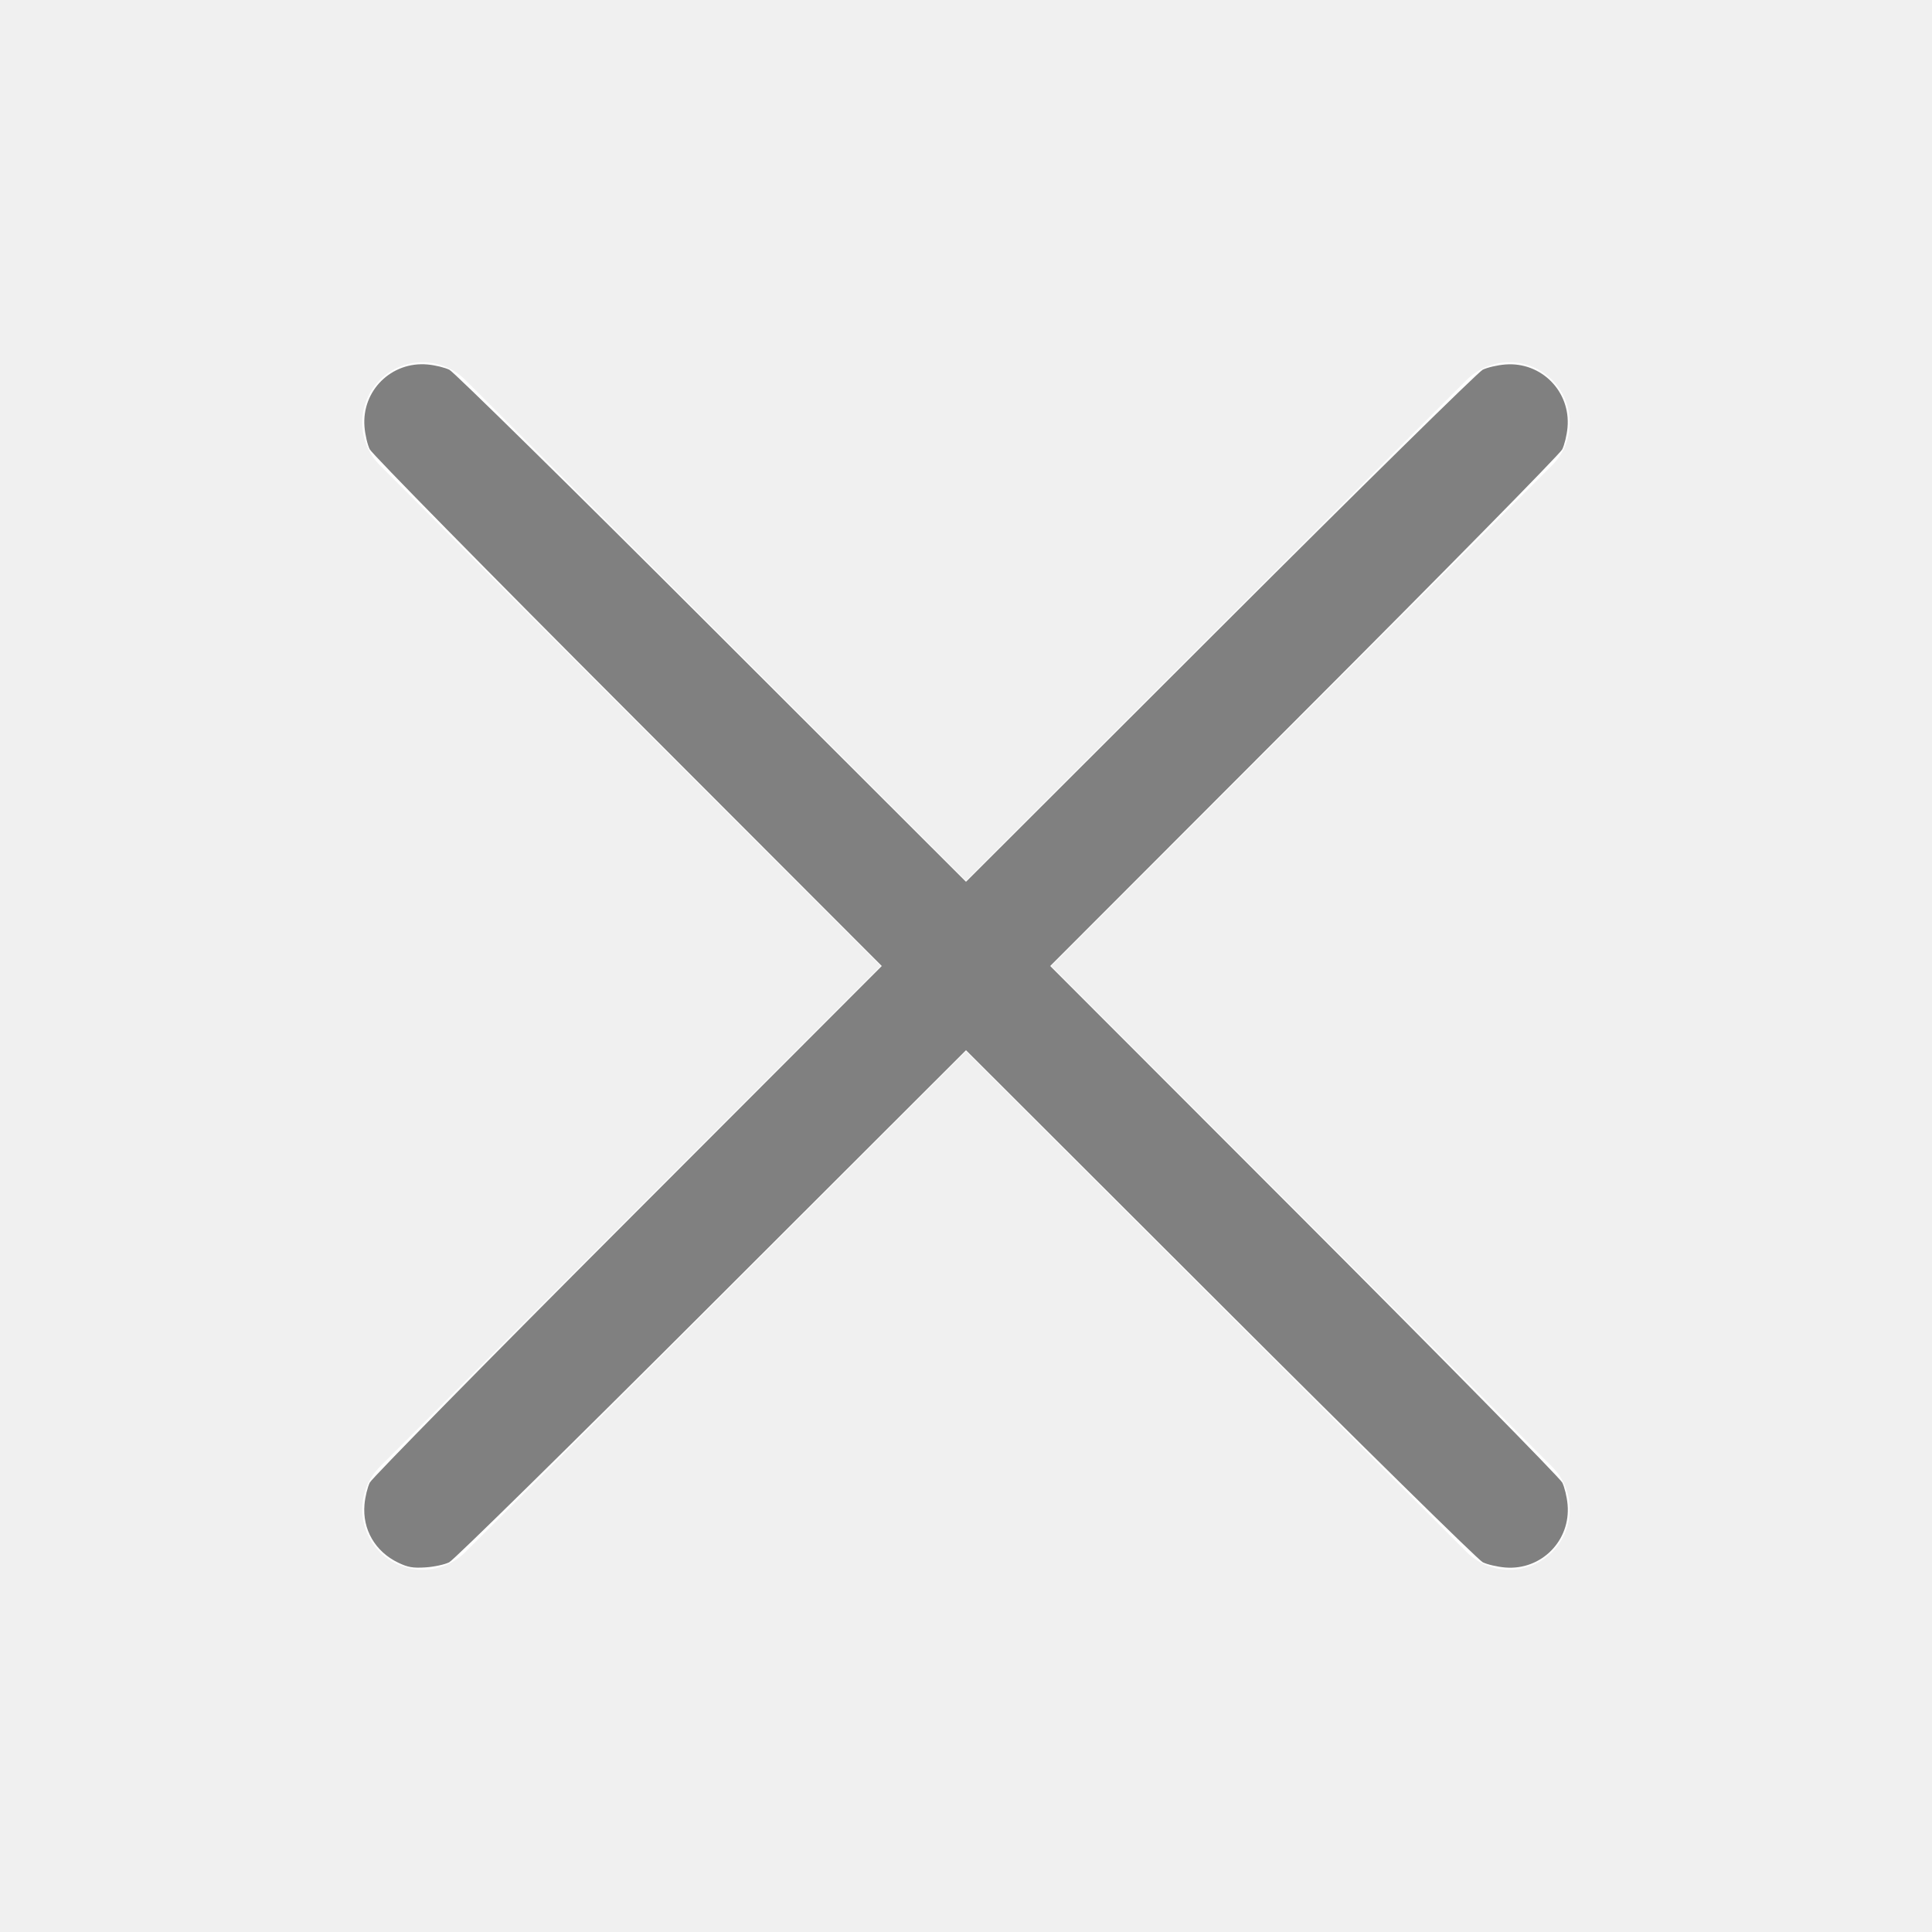
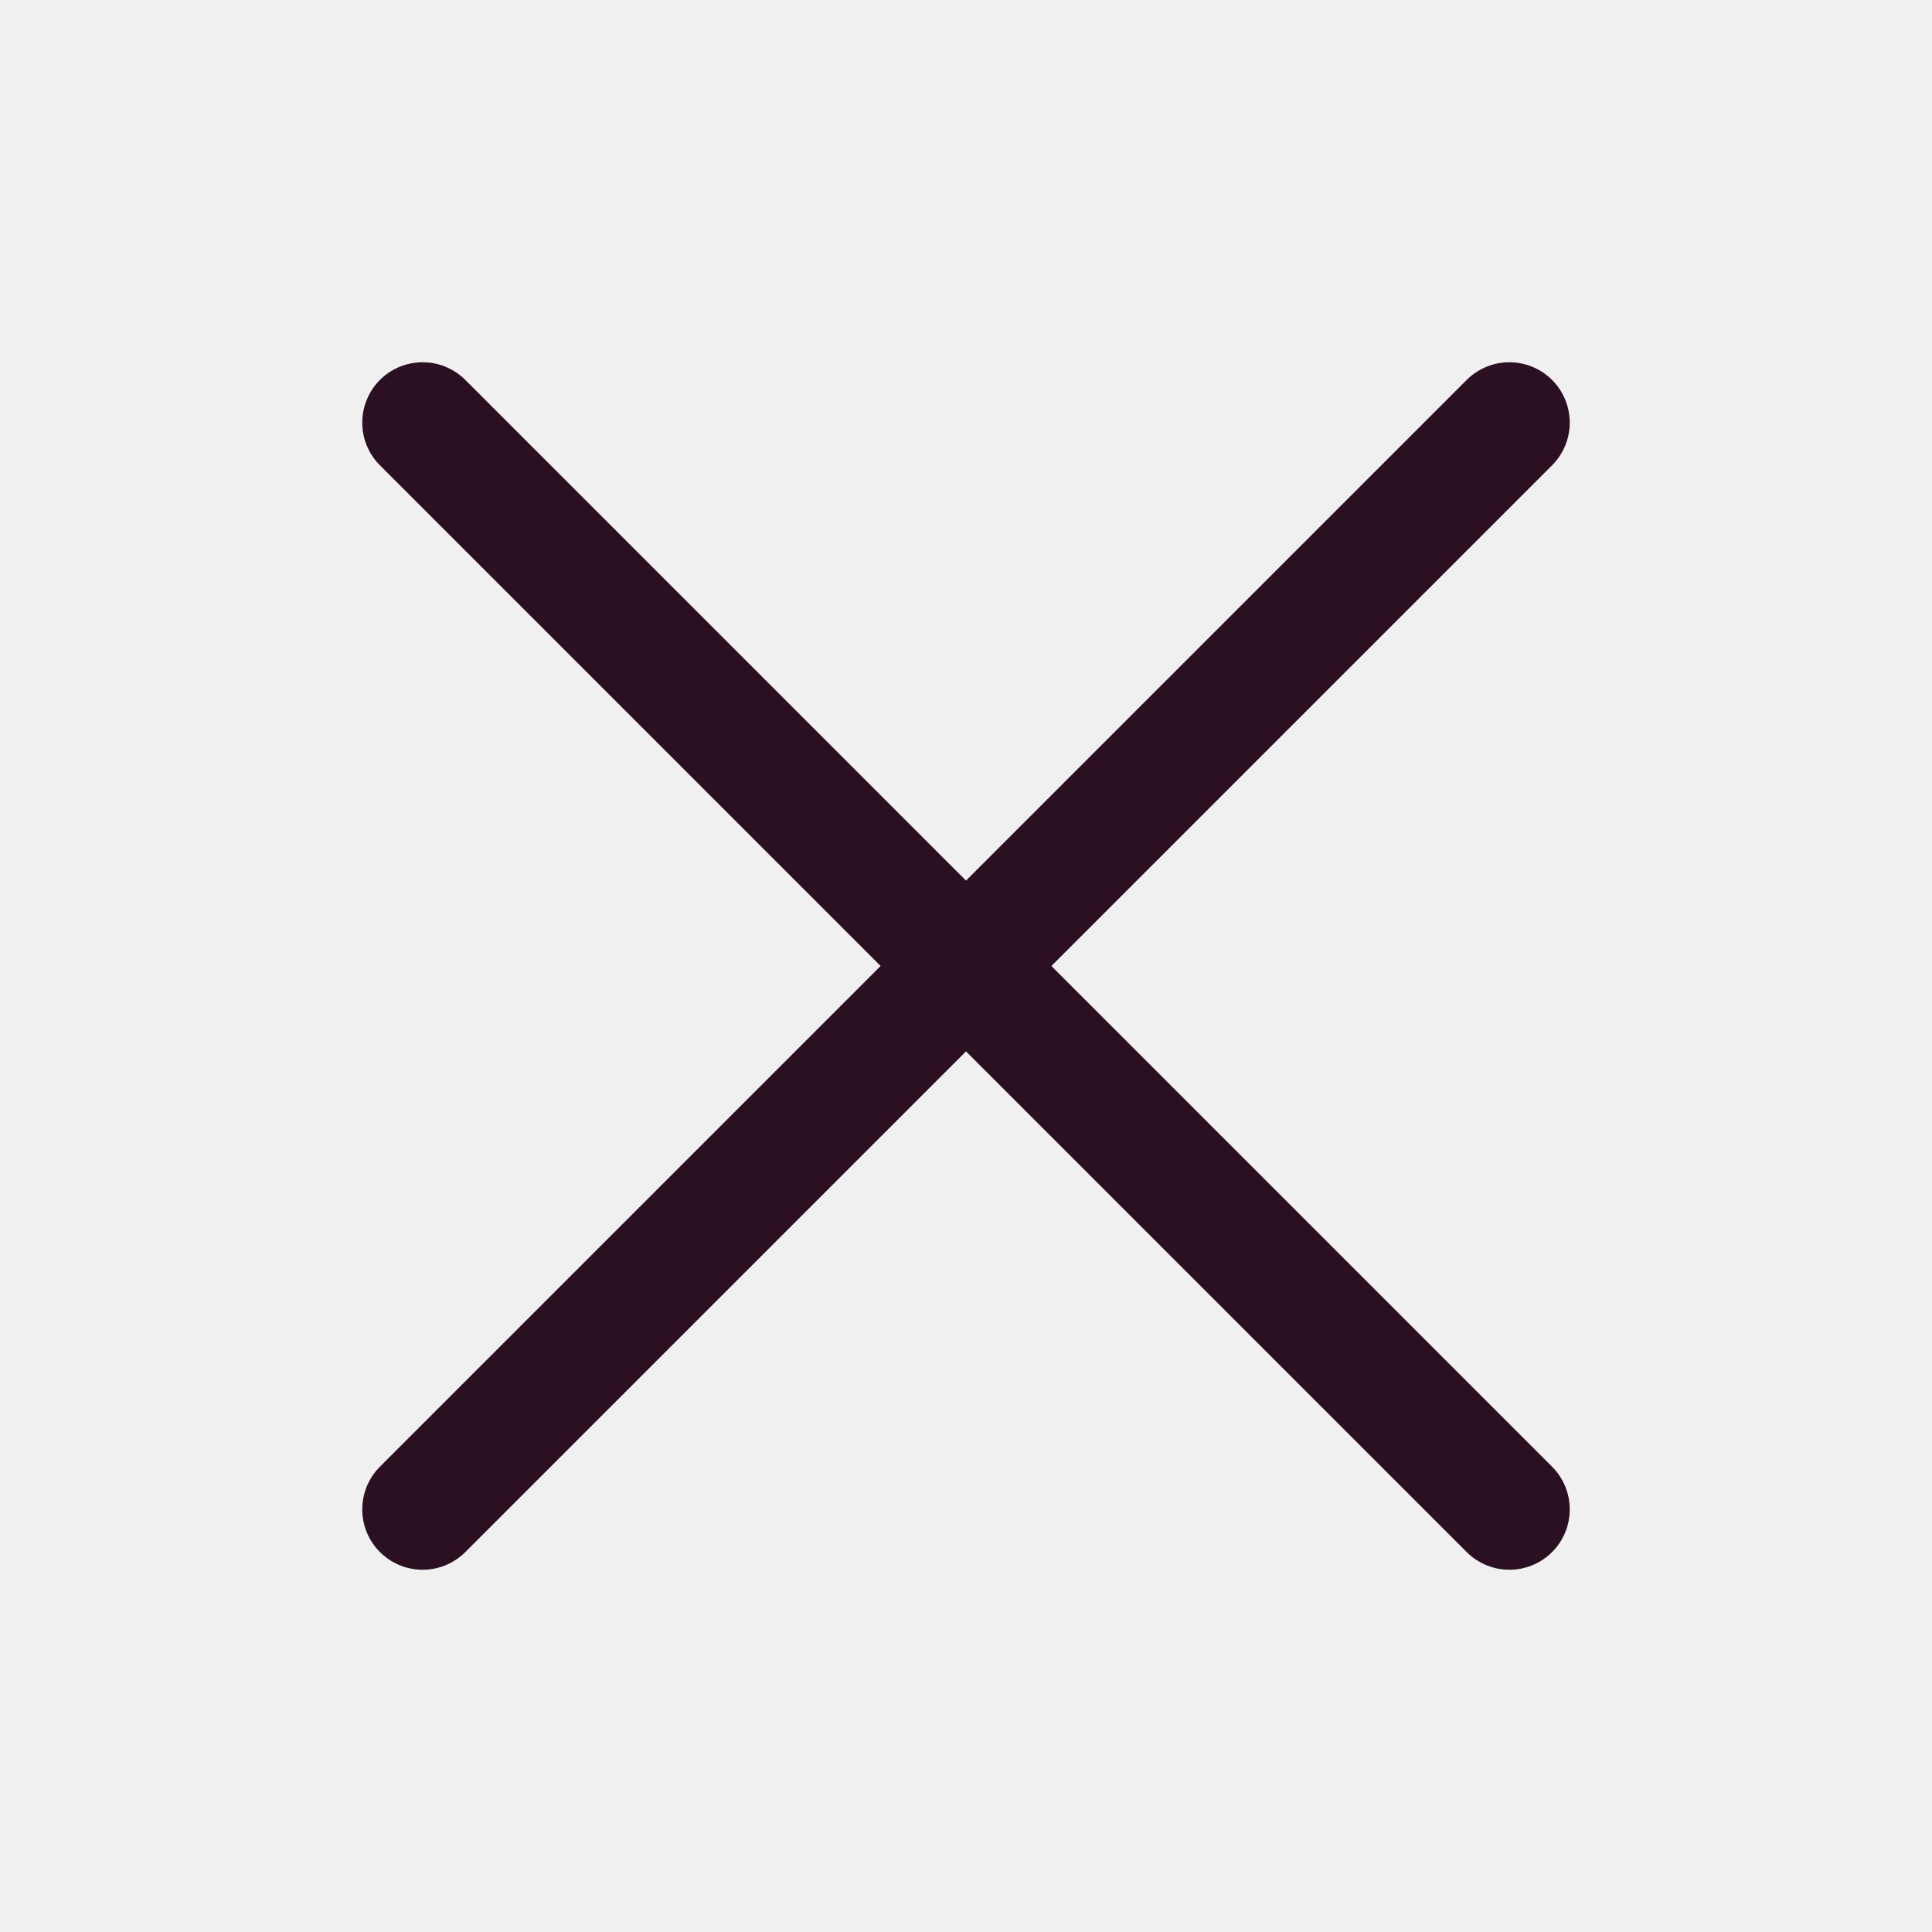
- <svg xmlns="http://www.w3.org/2000/svg" viewBox="0 0 32 32" fill="white" version="1.1" id="svg2">
-   <defs id="defs1">
-     <style id="style1">.cls-1{fill:white;stroke:#fff;stroke-linecap:round;stroke-linejoin:round;stroke-width:2px;}</style>
-   </defs>
-   <g id="cross">
-     <line class="cls-1" x1="7" x2="25" y1="7" y2="25" id="line1" />
-     <line class="cls-1" x1="7" x2="25" y1="25" y2="7" id="line2" />
-   </g>
-   <path style="fill:#808080;stroke-width:0.002" d="m 6.596,25.883 c -0.382,-0.183 -0.596,-0.552 -0.559,-0.964 0.011,-0.126 0.051,-0.289 0.088,-0.363 0.037,-0.074 1.96,-2.029 4.274,-4.345 L 14.605,16 10.399,11.789 C 8.085,9.473 6.161,7.517 6.124,7.442 6.087,7.368 6.047,7.199 6.037,7.068 5.989,6.471 6.483,5.983 7.081,6.037 c 0.126,0.011 0.289,0.051 0.363,0.088 0.074,0.037 2.029,1.96 4.345,4.274 L 16,14.605 20.211,10.399 c 2.316,-2.314 4.272,-4.237 4.347,-4.275 0.075,-0.037 0.243,-0.077 0.374,-0.087 0.597,-0.048 1.085,0.447 1.031,1.044 -0.011,0.126 -0.051,0.289 -0.088,0.363 -0.037,0.074 -1.96,2.029 -4.274,4.345 L 17.395,16 l 4.207,4.211 c 2.314,2.316 4.237,4.271 4.274,4.345 0.037,0.074 0.077,0.237 0.088,0.363 0.054,0.598 -0.434,1.092 -1.031,1.044 -0.131,-0.011 -0.3,-0.05 -0.374,-0.087 -0.075,-0.037 -2.031,-1.961 -4.347,-4.275 L 16,17.395 11.789,21.601 c -2.316,2.314 -4.273,4.238 -4.348,4.275 -0.075,0.038 -0.252,0.076 -0.393,0.085 -0.21,0.013 -0.291,-9.23e-4 -0.452,-0.078 z" id="path2" />
+ <svg xmlns="http://www.w3.org/2000/svg" viewBox="0 0 32 32" fill="none">
+   <line x1="7" y1="7" x2="25" y2="25" stroke="#2a1020" stroke-width="2" stroke-linecap="round" />
+   <line x1="25" y1="7" x2="7" y2="25" stroke="#2a1020" stroke-width="2" stroke-linecap="round" />
</svg>
